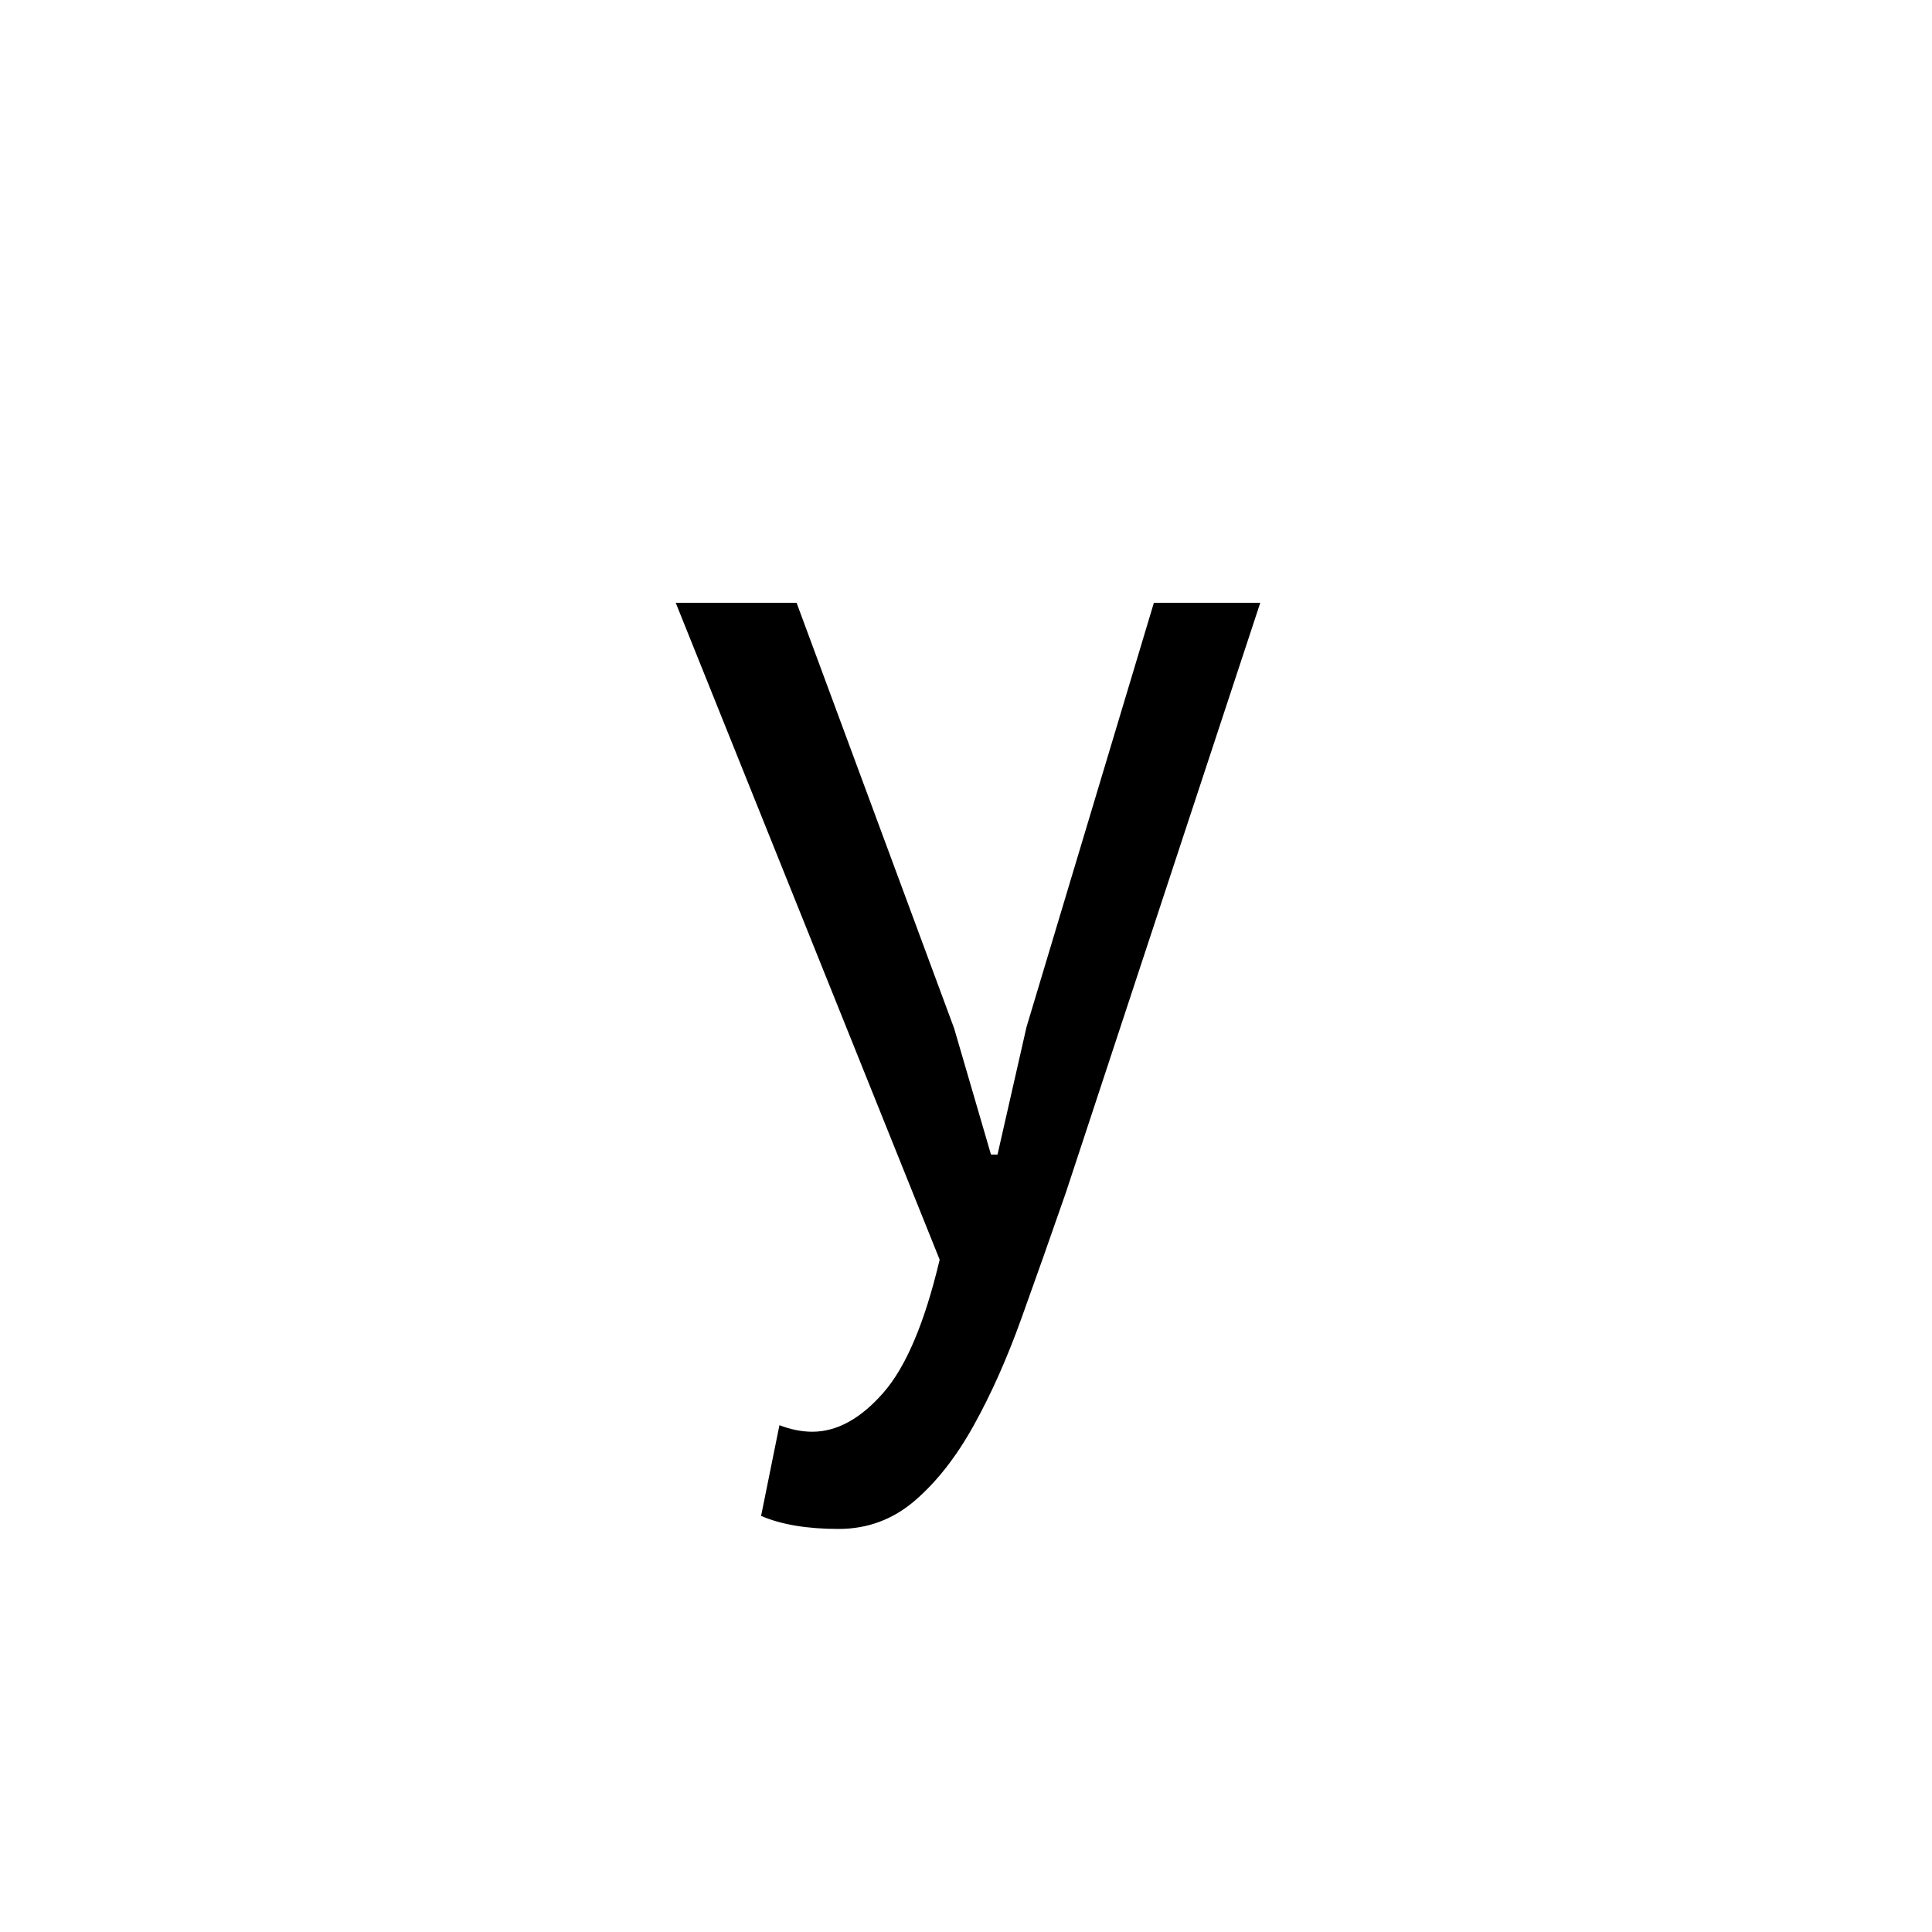
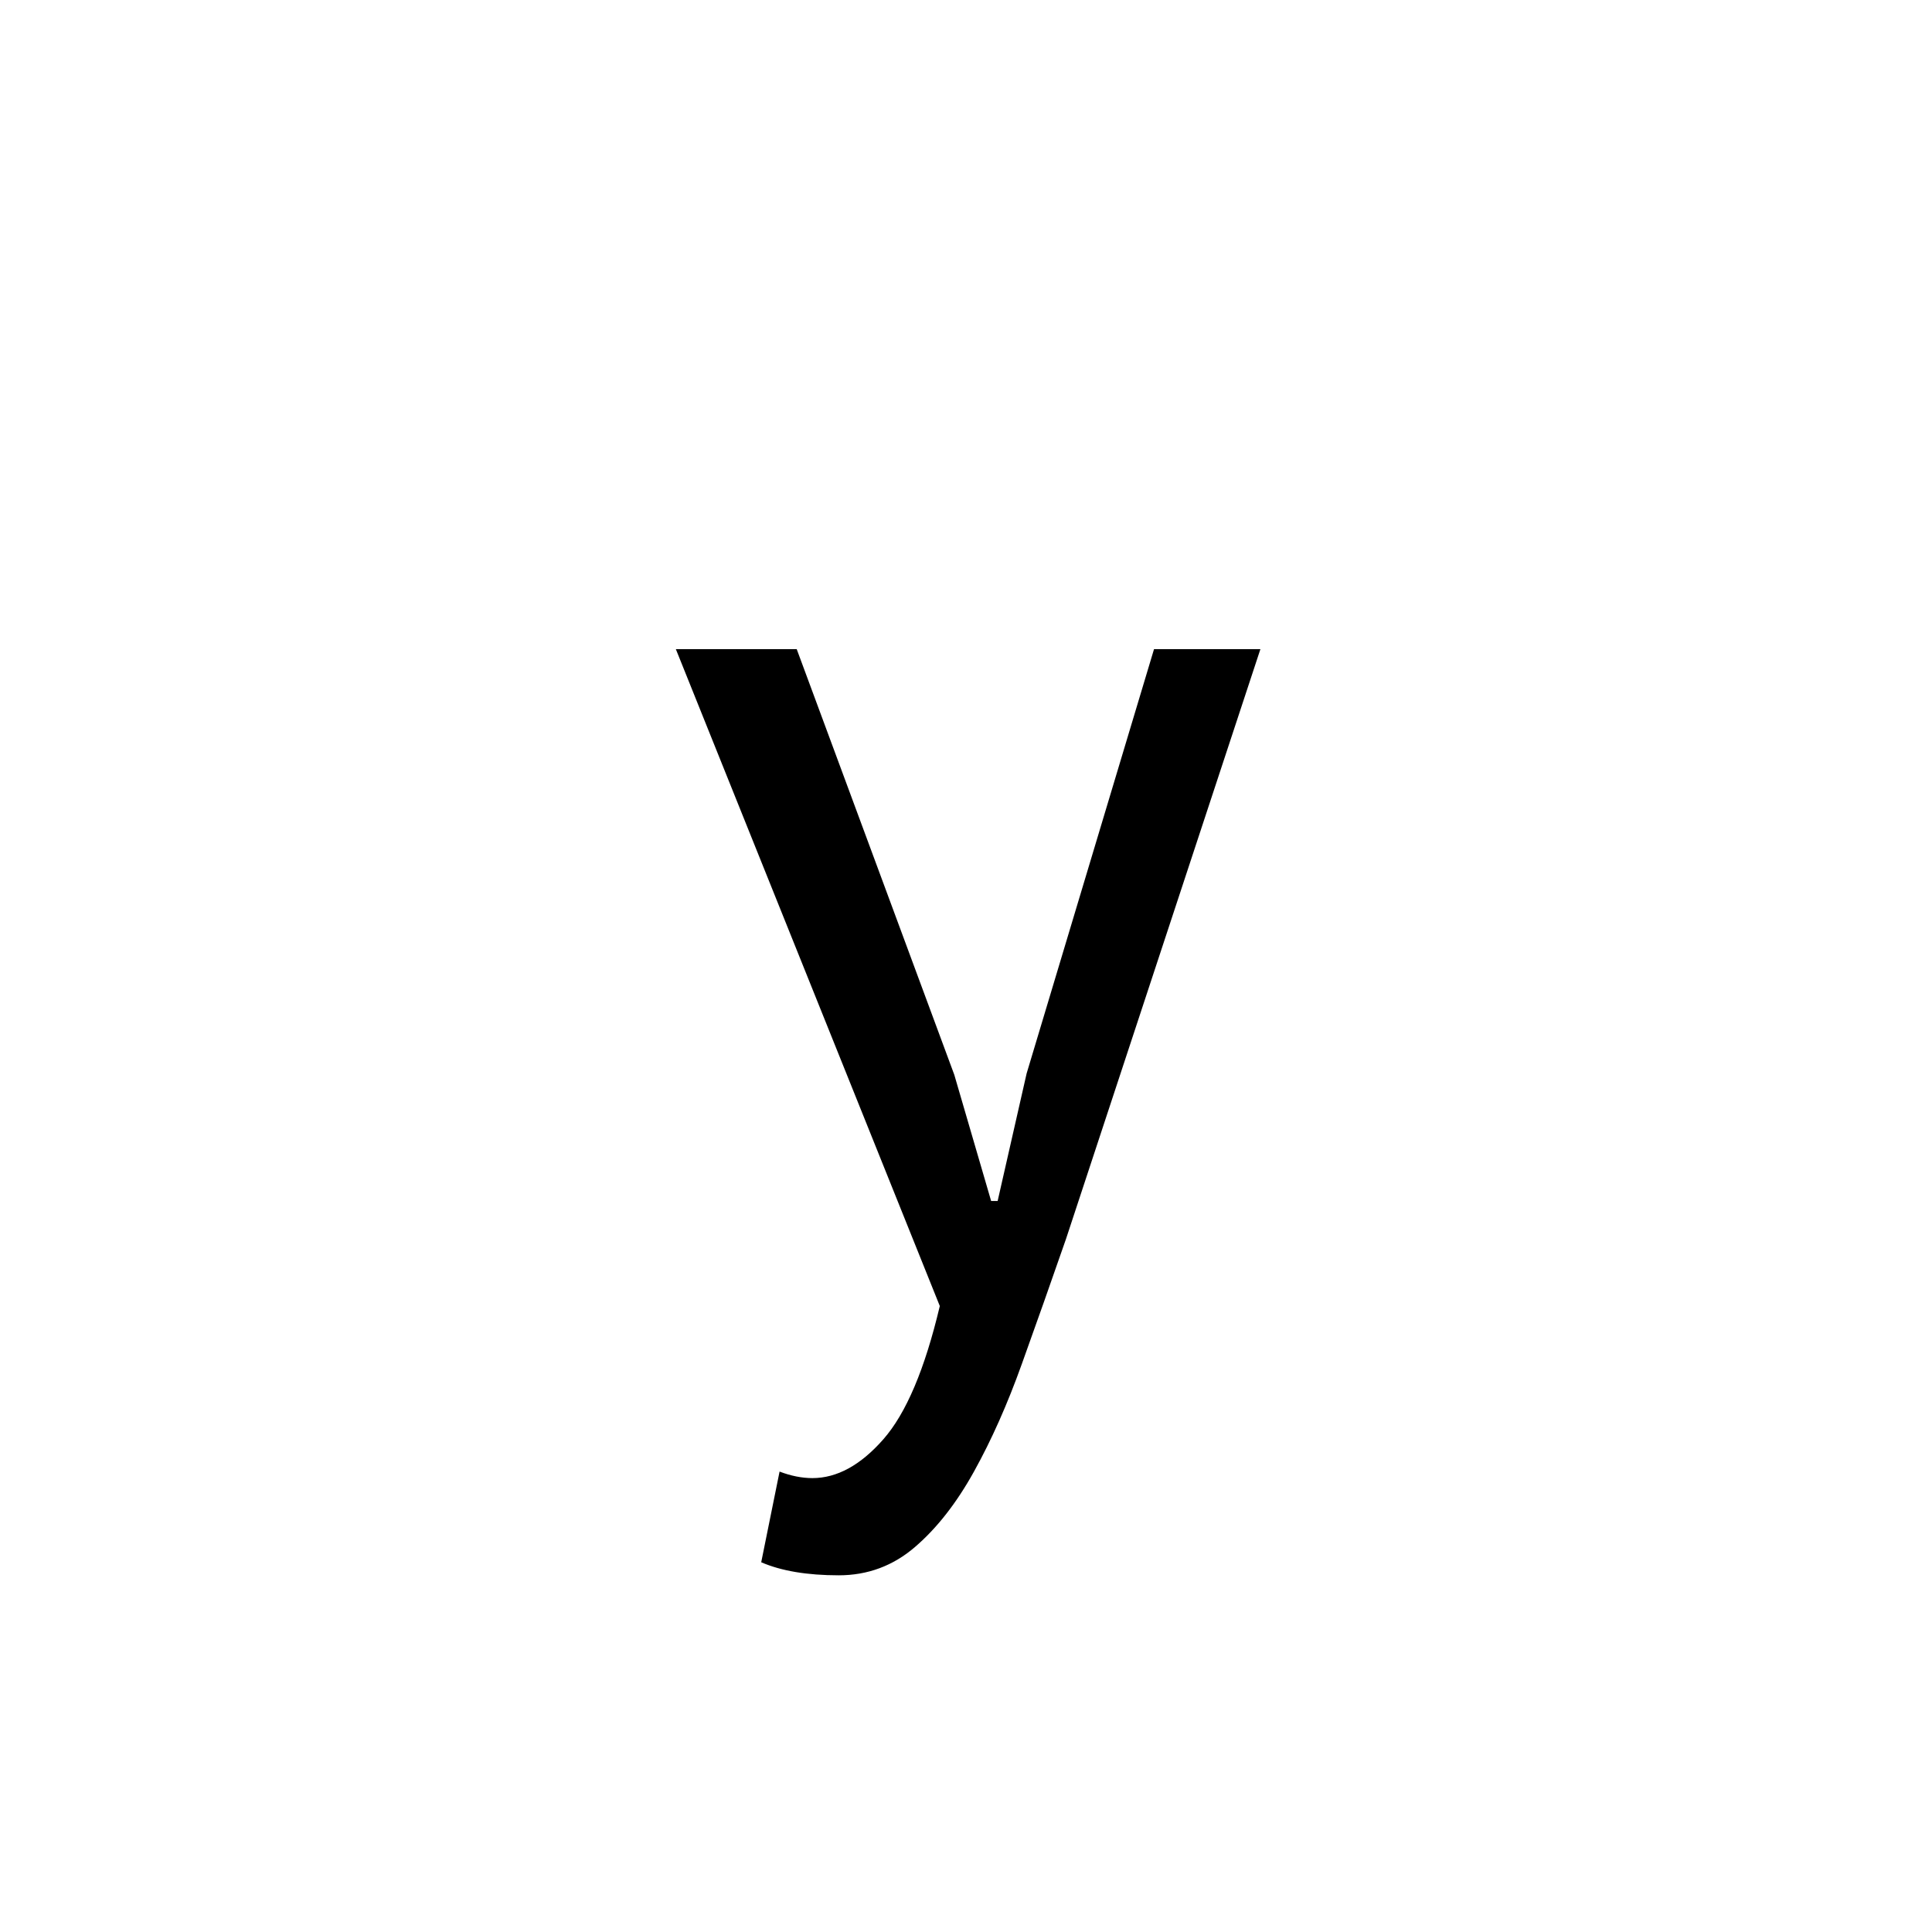
<svg xmlns="http://www.w3.org/2000/svg" xmlns:xlink="http://www.w3.org/1999/xlink" enable-background="new 0 0 250 250" height="250px" viewBox="0 0 250 250" width="250px" x="0px" xml:space="preserve" y="0px">
  <defs>
-     <symbol overflow="visible">
-       <path d="M8.5-119H119V0H8.5zm88.406 13.594L63.75-68.516l-33.156-36.89-8.5 8.5 33.5 37.406-33.5 37.406 8.5 8.5 33.156-36.89 33.156 36.89 8.5-8.5L71.734-59.5l33.672-37.406zM21.936-4.594h1.36v-2.03h.673c.675 0 1.296-.142 1.858-.423.57-.29.86-.832.86-1.625 0-.906-.313-1.47-.938-1.687-.625-.226-1.277-.343-1.953-.343h-1.86zm2.033-5.093c.905 0 1.358.28 1.358.843 0 .574-.14.89-.422.953-.28.054-.652.077-1.11.077h-.5v-1.875zm8.155-1.016H26.86v1.015h2.046v5.094h1.188v-5.093h2.03zm5.61 4.406c0 .46-.4.688-1.188.688-.793 0-1.305-.113-1.53-.343l-.5 1.187c.217 0 .5.06.842.172.343.117.796.172 1.36.172 1.58 0 2.374-.676 2.374-2.03 0-1.02-.512-1.587-1.532-1.704-1.01-.114-1.515-.457-1.515-1.03 0-.334.336-.502 1.016-.502.562 0 1.07.118 1.53.344l.344-1.203c-.687-.22-1.312-.328-1.874-.328-1.586 0-2.376.62-2.376 1.86 0 .574.165.976.5 1.203.344.218.68.417 1.016.593.344.17.68.31 1.016.423.343.117.514.28.514.5zm2.562-1.687c.445-.227.953-.344 1.516-.344.57 0 .86.226.86.672v.343c-.118 0-.232-.023-.345-.078-.117-.063-.29-.094-.516-.094-1.355 0-2.03.57-2.03 1.703 0 .905.452 1.358 1.36 1.358.674 0 1.186-.28 1.53-.844l.344.672h1.015c-.116-.226-.17-.625-.17-1.187v-1.876c0-1.125-.57-1.688-1.704-1.688-.45 0-.87.06-1.265.172-.398.106-.71.215-.937.328zm1.36 2.546c-.462 0-.688-.226-.688-.687 0-.445.28-.672.843-.672.226 0 .398.03.515.094.113.055.227.078.344.078v.5c-.23.46-.57.688-1.016.688zm7.984.844v-2.718c0-1.352-.51-2.032-1.53-2.032-.794 0-1.36.28-1.704.844l-.343-.688h-.844v4.594h1.186v-2.89c.227-.446.57-.672 1.032-.672.562 0 .843.34.843 1.015v2.546zm.844-.172c.457.23 1.024.344 1.703.344 1.25 0 1.876-.508 1.876-1.53 0-.564-.15-.9-.438-1.017-.28-.112-.59-.284-.922-.514-.574-.22-.86-.383-.86-.5 0-.227.173-.344.516-.344.456 0 .91.117 1.36.344l.343-1.032c-.46-.218-1.028-.328-1.704-.328-1.137 0-1.704.512-1.704 1.53 0 .564.172.935.516 1.11.344.17.625.306.844.407.57 0 .86.172.86.516 0 .23-.173.343-.517.343-.563 0-1.075-.114-1.532-.344zm6.97-2.375c0 2.386 1.132 3.577 3.405 3.577 2.27 0 3.406-1.19 3.406-3.578 0-2.27-1.137-3.407-3.407-3.407-.907 0-1.704.313-2.39.938-.68.626-1.017 1.45-1.017 2.47zm1.03 0c0-1.696.79-2.548 2.375-2.548 1.58 0 2.374.852 2.374 2.547 0 1.7-.793 2.546-2.375 2.546-1.587 0-2.376-.847-2.376-2.547zm3.39.687c-.218.105-.444.156-.67.156-.462 0-.688-.28-.688-.844 0-.446.226-.673.687-.673h.5l.344-.687c-.45-.227-.844-.344-1.188-.344-1.024 0-1.532.57-1.532 1.703 0 1.25.508 1.874 1.53 1.874.564 0 .958-.113 1.19-.343zm5.954 1.86h1.36v-2.032h.687c.676 0 1.297-.14 1.86-.422.57-.29.86-.832.86-1.625 0-.906-.314-1.47-.94-1.687-.624-.226-1.276-.343-1.952-.343h-1.875zm2.047-5.095c.906 0 1.36.282 1.36.844 0 .574-.15.89-.438.953-.28.054-.65.077-1.094.077h-.516v-1.875zm3.563 1.704c.457-.227.968-.344 1.53-.344.563 0 .844.226.844.672v.343c-.105 0-.214-.023-.328-.078-.117-.063-.29-.094-.515-.094-1.47 0-2.204.57-2.204 1.703 0 .905.507 1.358 1.53 1.358.677 0 1.18-.28 1.516-.844l.344.672h1.03c-.116-.226-.17-.625-.17-1.187v-1.876c0-1.125-.57-1.688-1.704-1.688-.46 0-.886.06-1.28.172-.4.106-.712.215-.938.328zm1.36 2.546c-.45 0-.673-.226-.673-.687 0-.445.28-.672.844-.672.225 0 .397.03.514.094.114.055.223.078.33.078v.5c-.22.46-.56.688-1.017.688zm6.468-3.75c-.118-.1-.344-.156-.688-.156-.45 0-.79.28-1.016.844h-.17l-.173-.688h-1.017v4.594h1.36v-2.89c0-.446.335-.672 1.015-.672h.172c.113 0 .172.03.172.094 0 .054.055.078.172.078zm.843 1.204c.675-.227 1.187-.344 1.53-.344.563 0 .844.226.844.672v.343c-.117 0-.23-.023-.343-.078-.105-.063-.273-.094-.5-.094-1.468 0-2.203.57-2.203 1.703 0 .905.504 1.358 1.516 1.358.8 0 1.313-.28 1.53-.844h.173l.172.672h1.016c-.106-.226-.156-.625-.156-1.187v-1.876c0-1.125-.57-1.688-1.704-1.688-.46 0-.86.06-1.203.172-.335.106-.616.215-.843.328zm1.36 2.546c-.45 0-.673-.226-.673-.687 0-.445.28-.672.844-.672.227 0 .395.03.5.094.114.055.227.078.344.078v.5c-.218.46-.558.688-1.015.688zm7.14-5.265h-5.266v1.015h1.86v5.094h1.36v-5.093h2.045zm1.36 1.515h-1.36l2.046 4.594c-.117.574-.402.86-.86.86l-.17-.172-.33 1.015c.22.117.5.17.845.17.563 0 1.13-.737 1.704-2.217l1.703-4.25h-1.36l-.86 2.562v.844h-.17l-.173-.845zm4.077 6.47h1.36v-2.048c.113.23.398.344.86.344 1.58 0 2.374-.848 2.374-2.547 0-1.58-.624-2.374-1.874-2.374-.563 0-1.075.227-1.532.672h-.17l-.158-.515h-.86zm2.39-5.61c.563 0 .844.453.844 1.36 0 1.023-.397 1.53-1.186 1.53-.23 0-.46-.113-.688-.343v-1.704c0-.563.344-.844 1.03-.844zm6.626 2.547c-.23.23-.626.343-1.188.343-.793 0-1.246-.336-1.36-1.016h3.22v-1.03c0-.677-.2-1.158-.594-1.44-.398-.28-.874-.42-1.437-.42-1.594 0-2.39.85-2.39 2.546 0 1.586.796 2.375 2.39 2.375.332 0 .672-.055 1.016-.172.343-.113.624-.226.843-.343zm-1.36-2.548c.676 0 .957.34.844 1.015h-1.86c0-.675.336-1.015 1.016-1.015zm0 0" />
-     </symbol>
    <symbol id="0924cf51a" overflow="visible">
-       <path d="M38.078-29.922l4.766 16.328h.843l3.75-16.5L63.922-85h13.766L52.53-8.672c-1.928 5.555-3.827 10.93-5.702 16.14-1.867 5.22-3.933 9.868-6.203 13.954-2.262 4.082-4.81 7.336-7.64 9.765-2.837 2.438-6.122 3.657-9.86 3.657-4.086 0-7.43-.563-10.03-1.688l2.374-11.734c1.475.562 2.893.844 4.25.844 3.175 0 6.233-1.672 9.17-5.016 2.946-3.344 5.383-9.094 7.313-17.25L2.047-85h15.64zm0 0" />
+       <path d="M38.078-29.922l4.766 16.328h.843l3.75-16.5L63.922-85h13.766L52.53-8.672a1551.21 1551.21 0 0 1-5.703 16.14c-1.867 5.22-3.933 9.868-6.203 13.954-2.262 4.082-4.809 7.336-7.64 9.765-2.837 2.438-6.122 3.657-9.86 3.657-4.086 0-7.43-.563-10.031-1.688l2.375-11.734c1.476.562 2.894.844 4.25.844 3.176 0 6.234-1.672 9.172-5.016 2.945-3.344 5.382-9.094 7.312-17.25L2.047-85h15.64zm0 0" />
    </symbol>
  </defs>
-   <use x="85.39" xlink:href="#0924cf51a" y="163" />
+   <use x="85.408" xlink:href="#0924cf51a" y="169" />
</svg>
